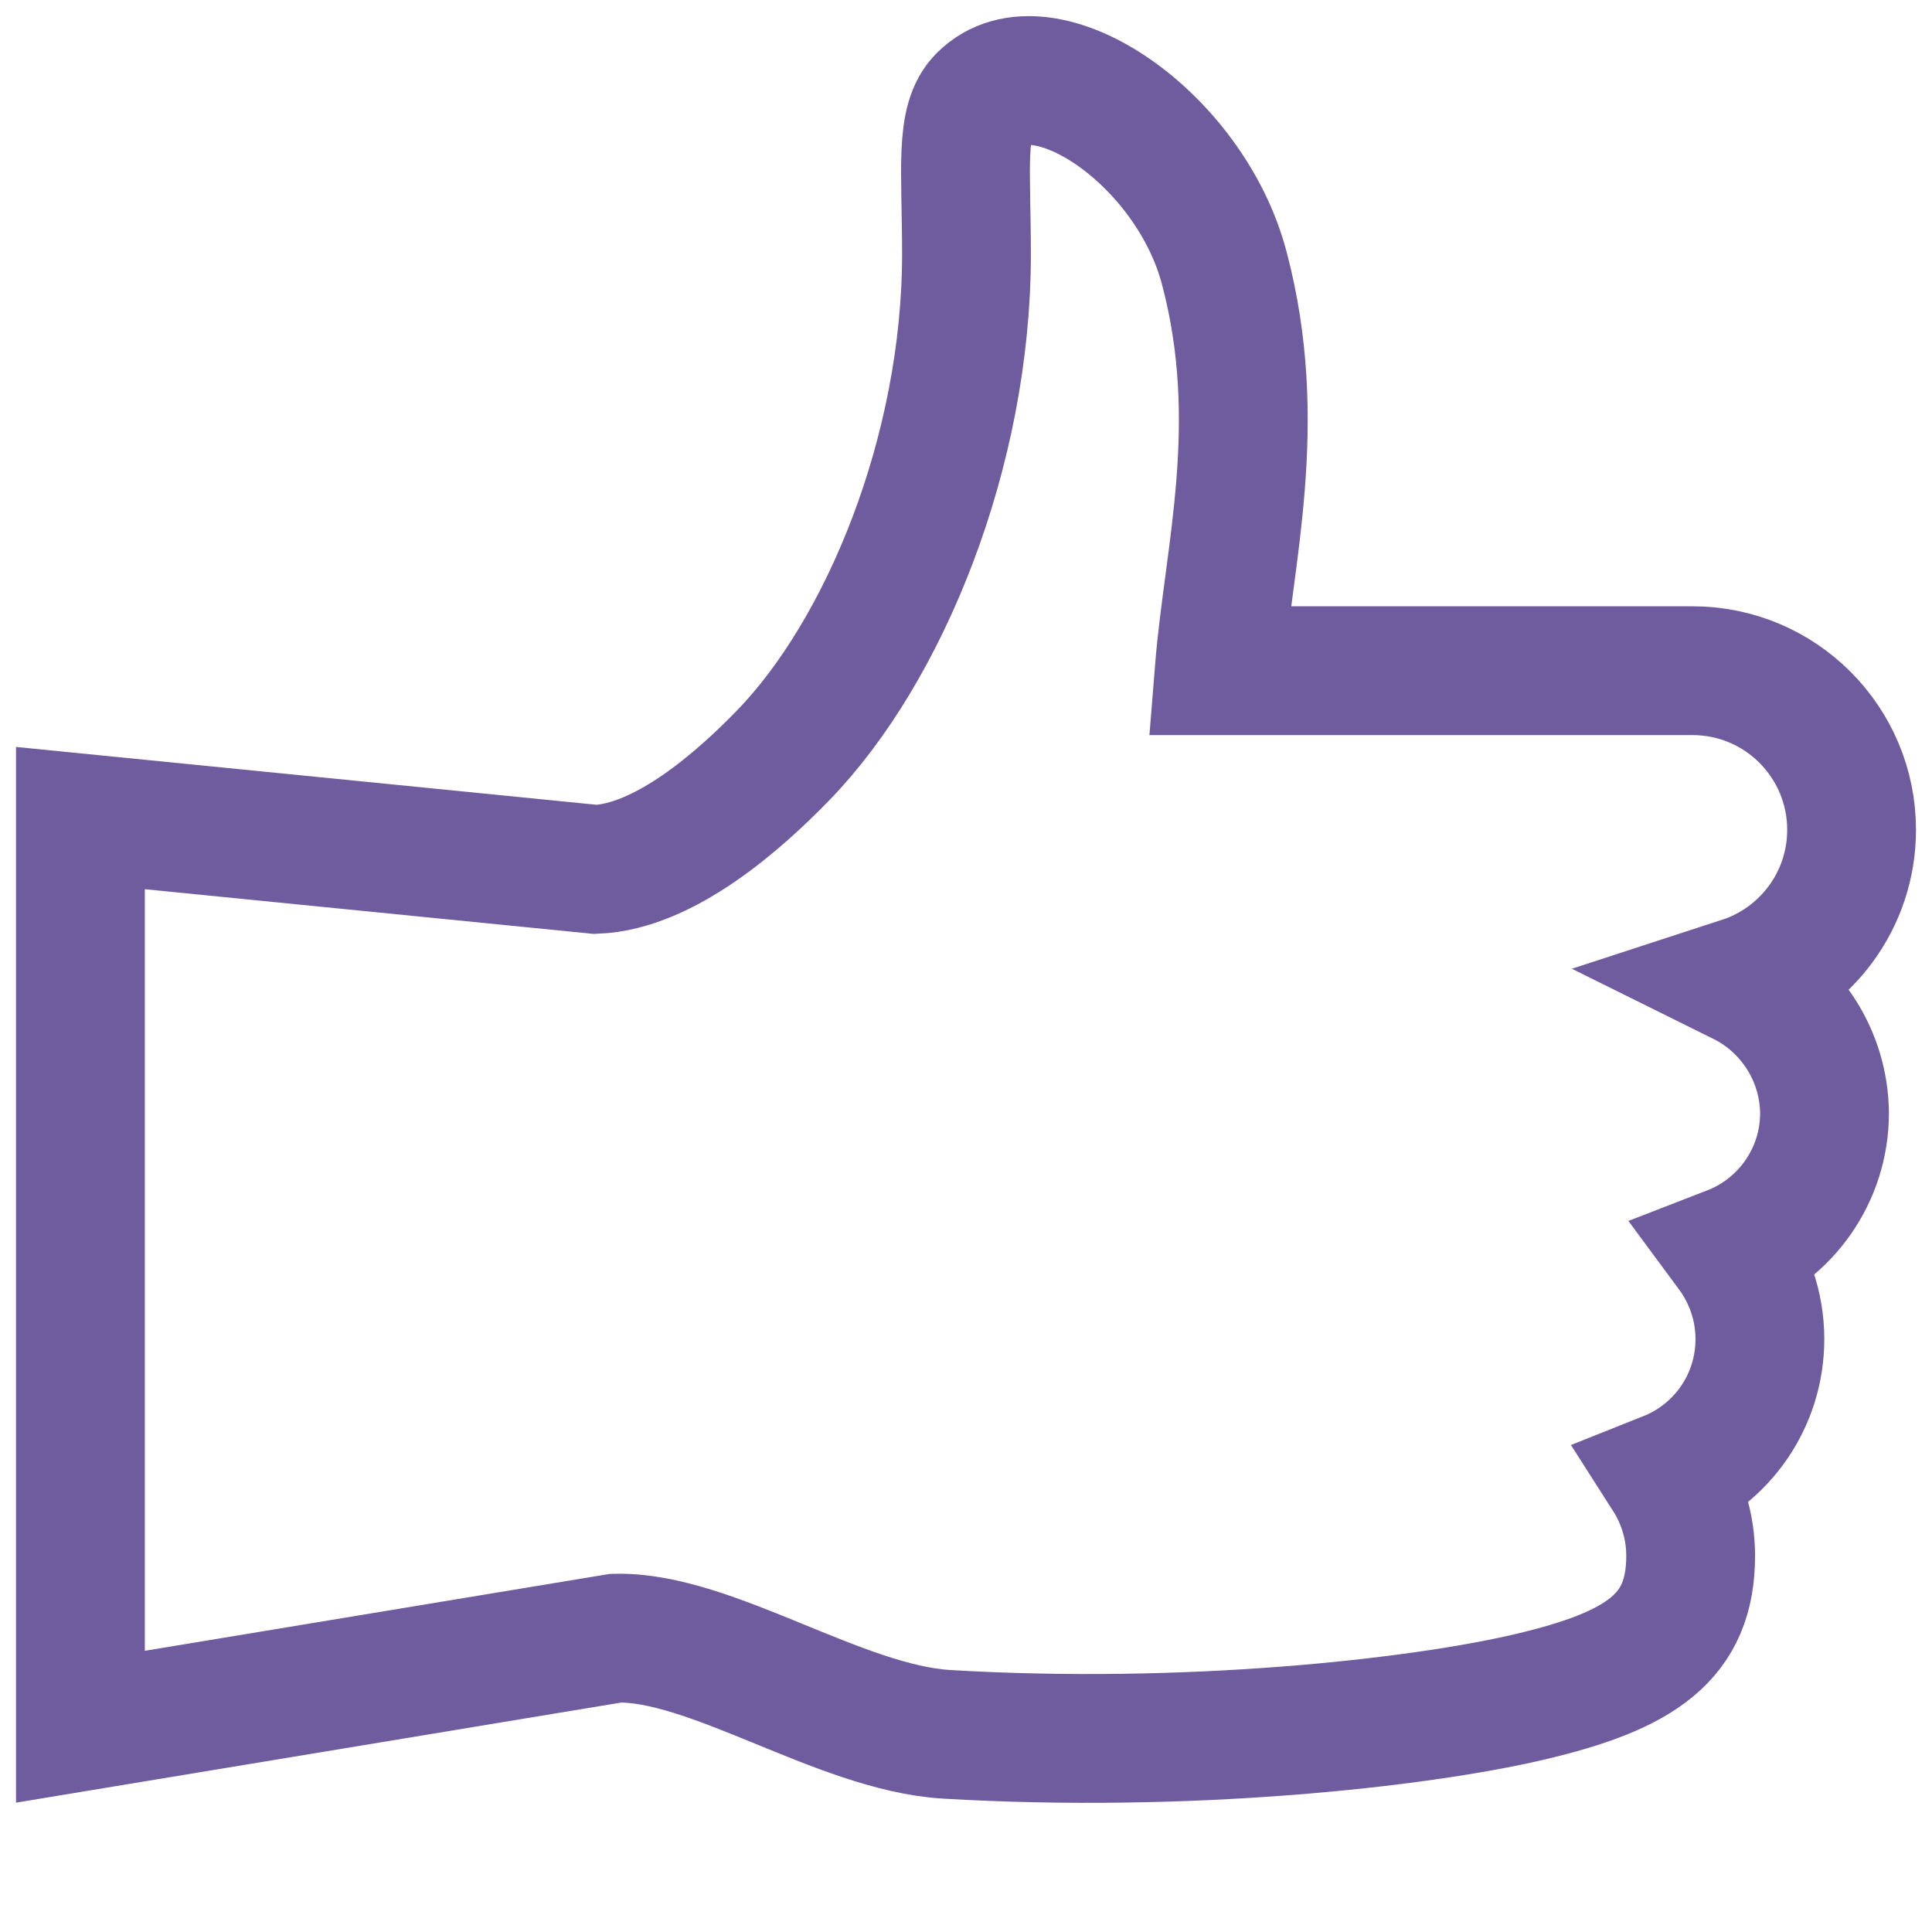
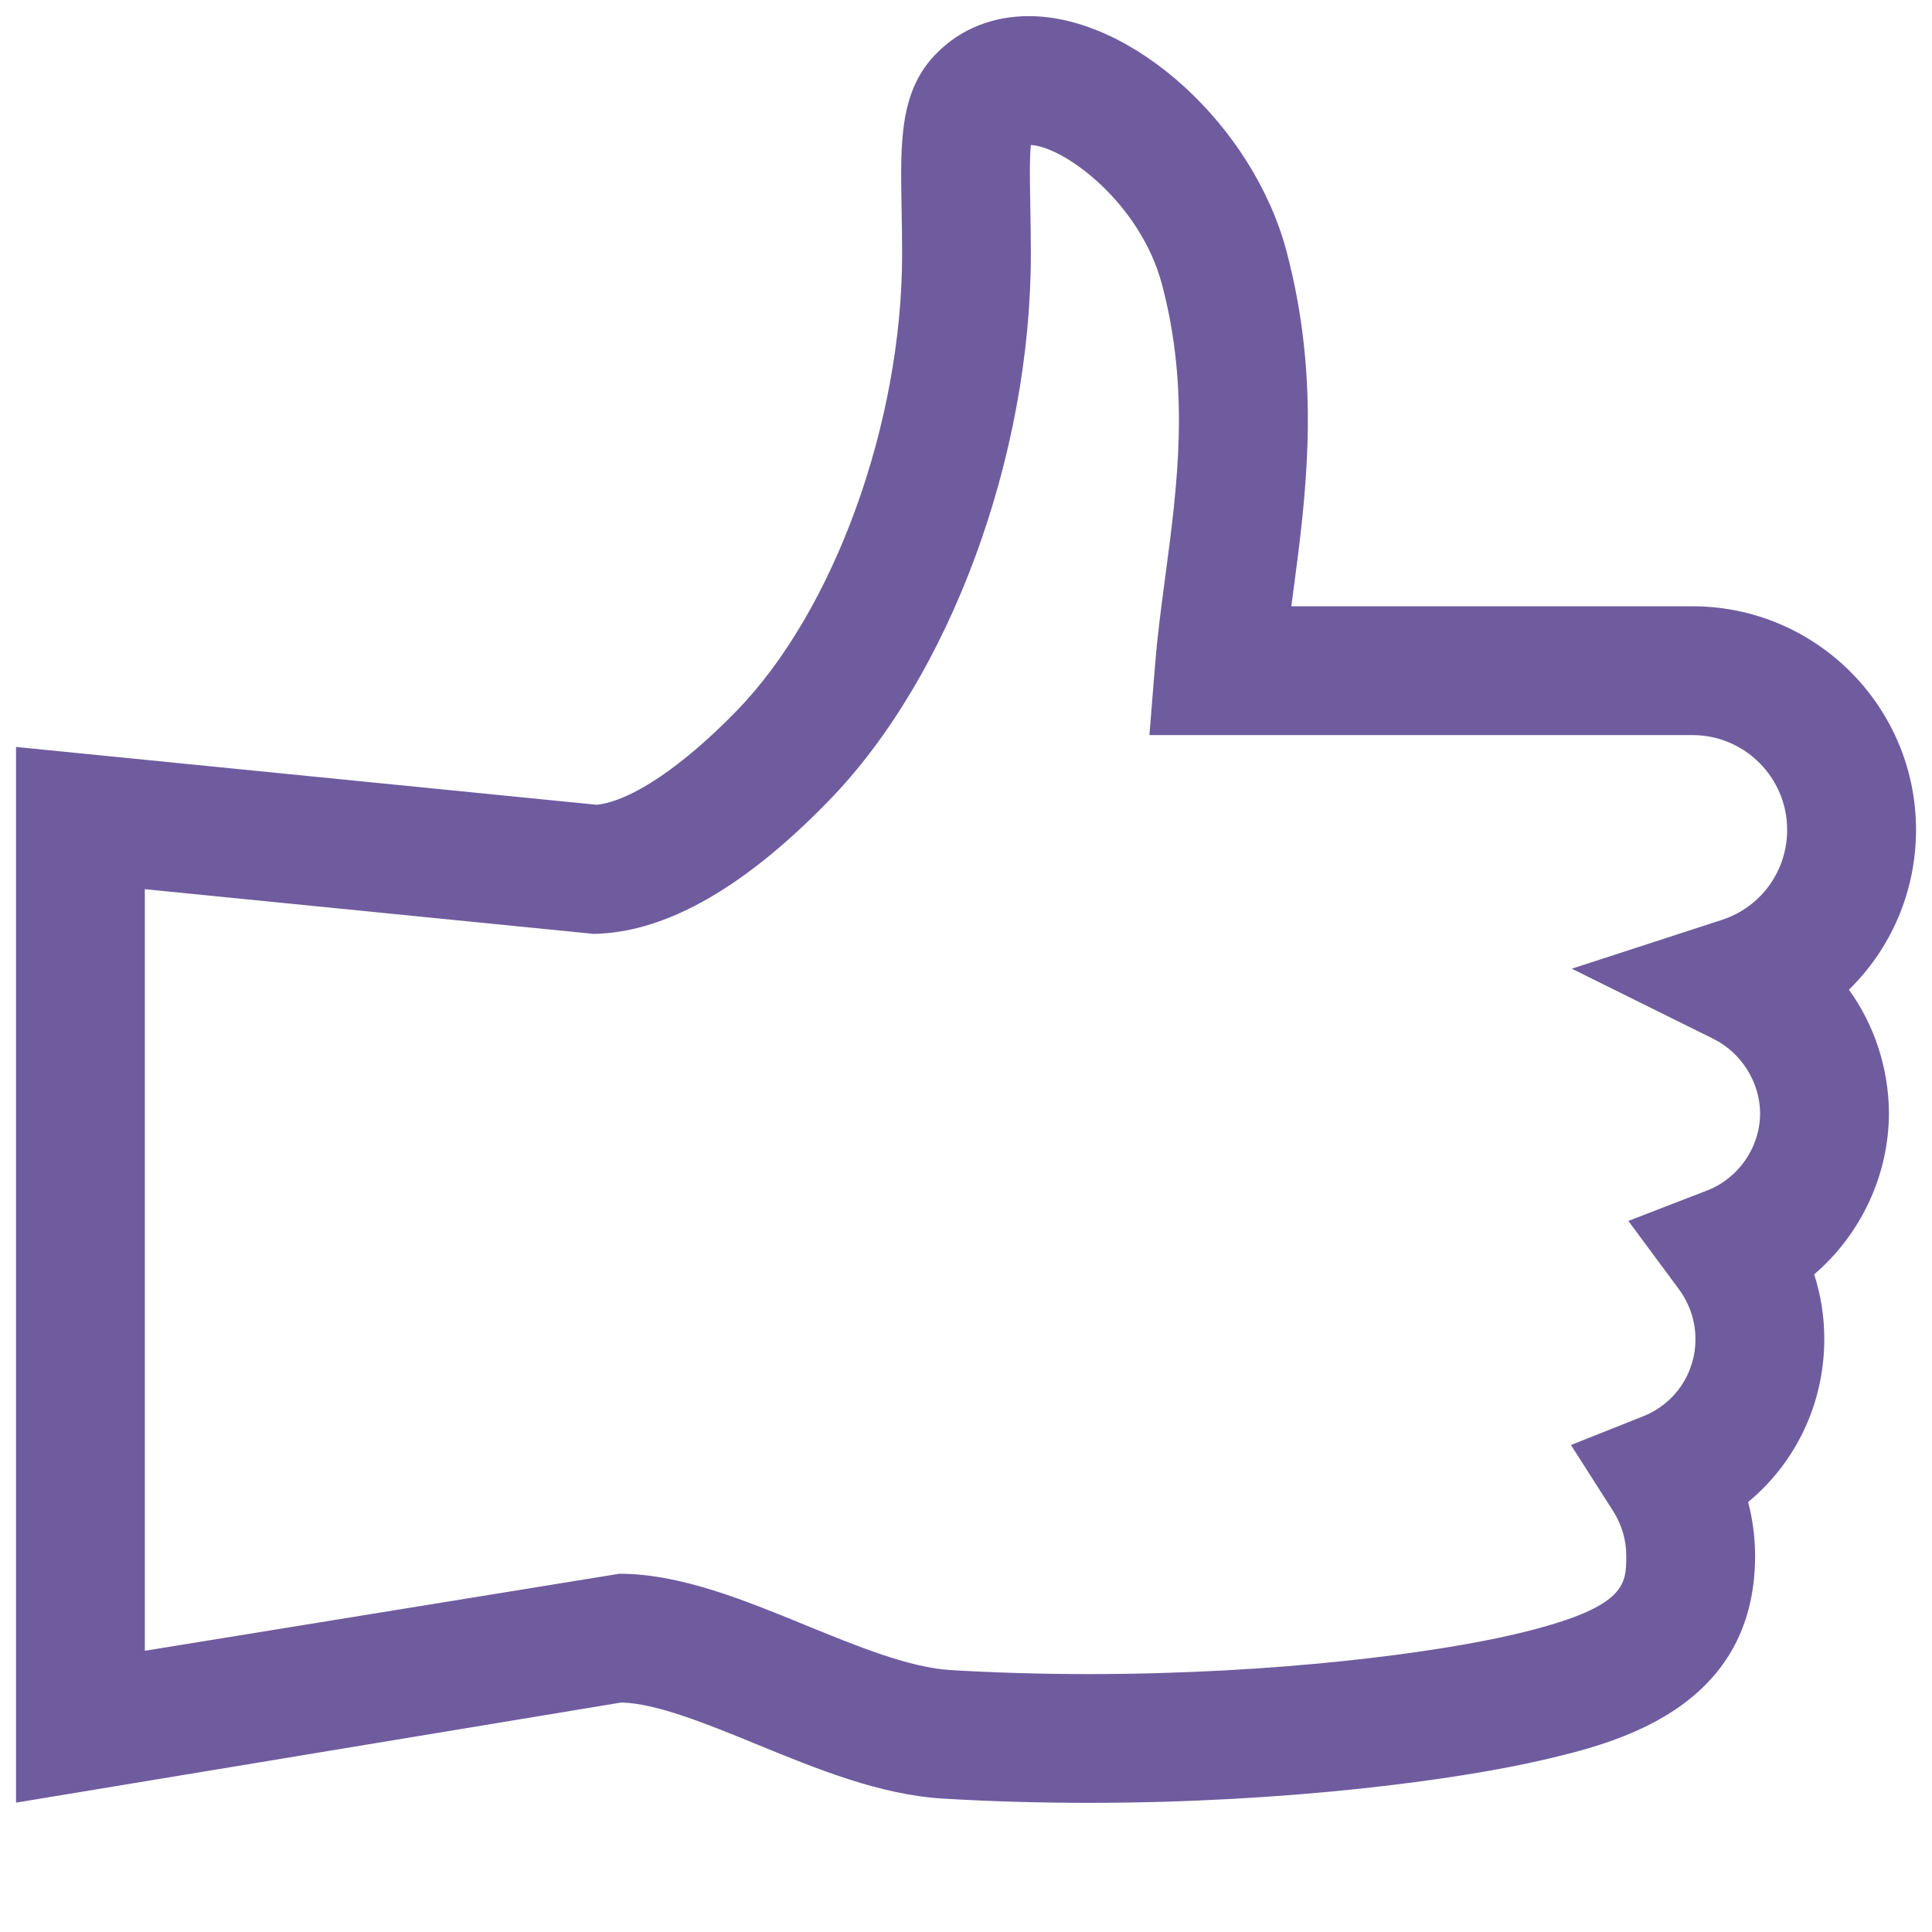
<svg xmlns="http://www.w3.org/2000/svg" version="1.1" id="Layer_2" x="0px" y="0px" width="60px" height="60px" viewBox="0 0 60 60" enable-background="new 0 0 60 60" xml:space="preserve">
  <g>
-     <path fill="none" stroke="#6F5C9F" stroke-width="4" stroke-miterlimit="10" d="M54.096,30.469   c1.978-0.644,3.407-2.506,3.407-4.698c0-2.722-2.205-4.942-4.94-4.942H37.863c0.287-3.582,1.435-7.678,0.158-12.505   c-1.073-4.068-5.646-7.119-7.506-5.271c-0.717,0.702-0.5,2.177-0.5,4.842c0,6.13-2.55,12.333-5.701,15.571   C22.967,24.855,20.649,26.914,18.5,27L2.498,25.406v28.219l16.627-2.75c2.951-0.072,6.951,2.785,10.274,2.986   c7.449,0.443,14.613-0.344,18.092-1.16s5.014-1.861,5.014-4.383c0-0.918-0.272-1.764-0.729-2.479   c1.688-0.672,2.879-2.319,2.879-4.253c0-1.031-0.344-1.977-0.916-2.75c1.703-0.659,2.923-2.32,2.923-4.27   C56.645,32.775,55.6,31.214,54.096,30.469z" />
+     <g>
+       <path fill="#6F5C9F" d="M33.799,55.989C33.798,55.989,33.799,55.989,33.799,55.989c-1.533,0-3.053-0.044-4.519-0.132    c-1.953-0.118-3.9-0.915-5.783-1.687c-1.53-0.627-3.111-1.274-4.204-1.297L0.498,55.983V23.197l18.035,1.796    c1.058-0.111,2.669-1.191,4.346-2.92c3.025-3.109,5.137-8.938,5.137-14.178c0-0.536-0.009-1.023-0.017-1.464    c-0.038-2.038-0.068-3.647,1.12-4.808c0.734-0.73,1.718-1.122,2.833-1.122c3.236,0,6.978,3.417,8.005,7.313    c1.072,4.055,0.608,7.542,0.199,10.619c-0.018,0.133-0.035,0.266-0.053,0.396h12.461c3.827,0,6.94,3.114,6.94,6.942    c0,1.919-0.779,3.691-2.084,4.965c0.783,1.087,1.229,2.408,1.243,3.811c0,1.964-0.883,3.797-2.322,5.029    c0.208,0.645,0.314,1.32,0.314,2.01c0,2.004-0.888,3.838-2.366,5.062c0.144,0.543,0.217,1.104,0.217,1.671    c0,4.791-4.429,5.831-6.557,6.33C45.312,55.267,40.023,55.989,33.799,55.989z M19.236,48.874c1.882,0,3.863,0.811,5.778,1.596    c1.582,0.647,3.217,1.317,4.506,1.396c1.385,0.082,2.825,0.124,4.278,0.124c5.884,0,10.808-0.665,13.236-1.235    c3.471-0.814,3.471-1.529,3.471-2.436c0-0.5-0.14-0.972-0.415-1.403l-1.303-2.04l2.249-0.895c0.983-0.391,1.618-1.331,1.618-2.395    c0-0.558-0.181-1.098-0.523-1.561l-1.561-2.108l2.446-0.946c0.984-0.381,1.646-1.348,1.646-2.404    c-0.01-0.96-0.58-1.873-1.454-2.306l-4.395-2.177l4.664-1.517c1.211-0.394,2.025-1.518,2.025-2.796    c0-1.622-1.319-2.942-2.94-2.942H35.696l0.174-2.16c0.072-0.909,0.192-1.81,0.319-2.764c0.378-2.841,0.769-5.78-0.102-9.07    c-0.658-2.496-2.989-4.262-4.072-4.333c-0.045,0.408-0.031,1.168-0.019,1.854c0.009,0.463,0.018,0.975,0.018,1.538    c0,6.295-2.519,13.113-6.268,16.966c-2.577,2.658-4.989,4.05-7.167,4.138l-0.14,0.005L4.498,27.615v23.651L19.236,48.874z" />
+     </g>
  </g>
</svg>
